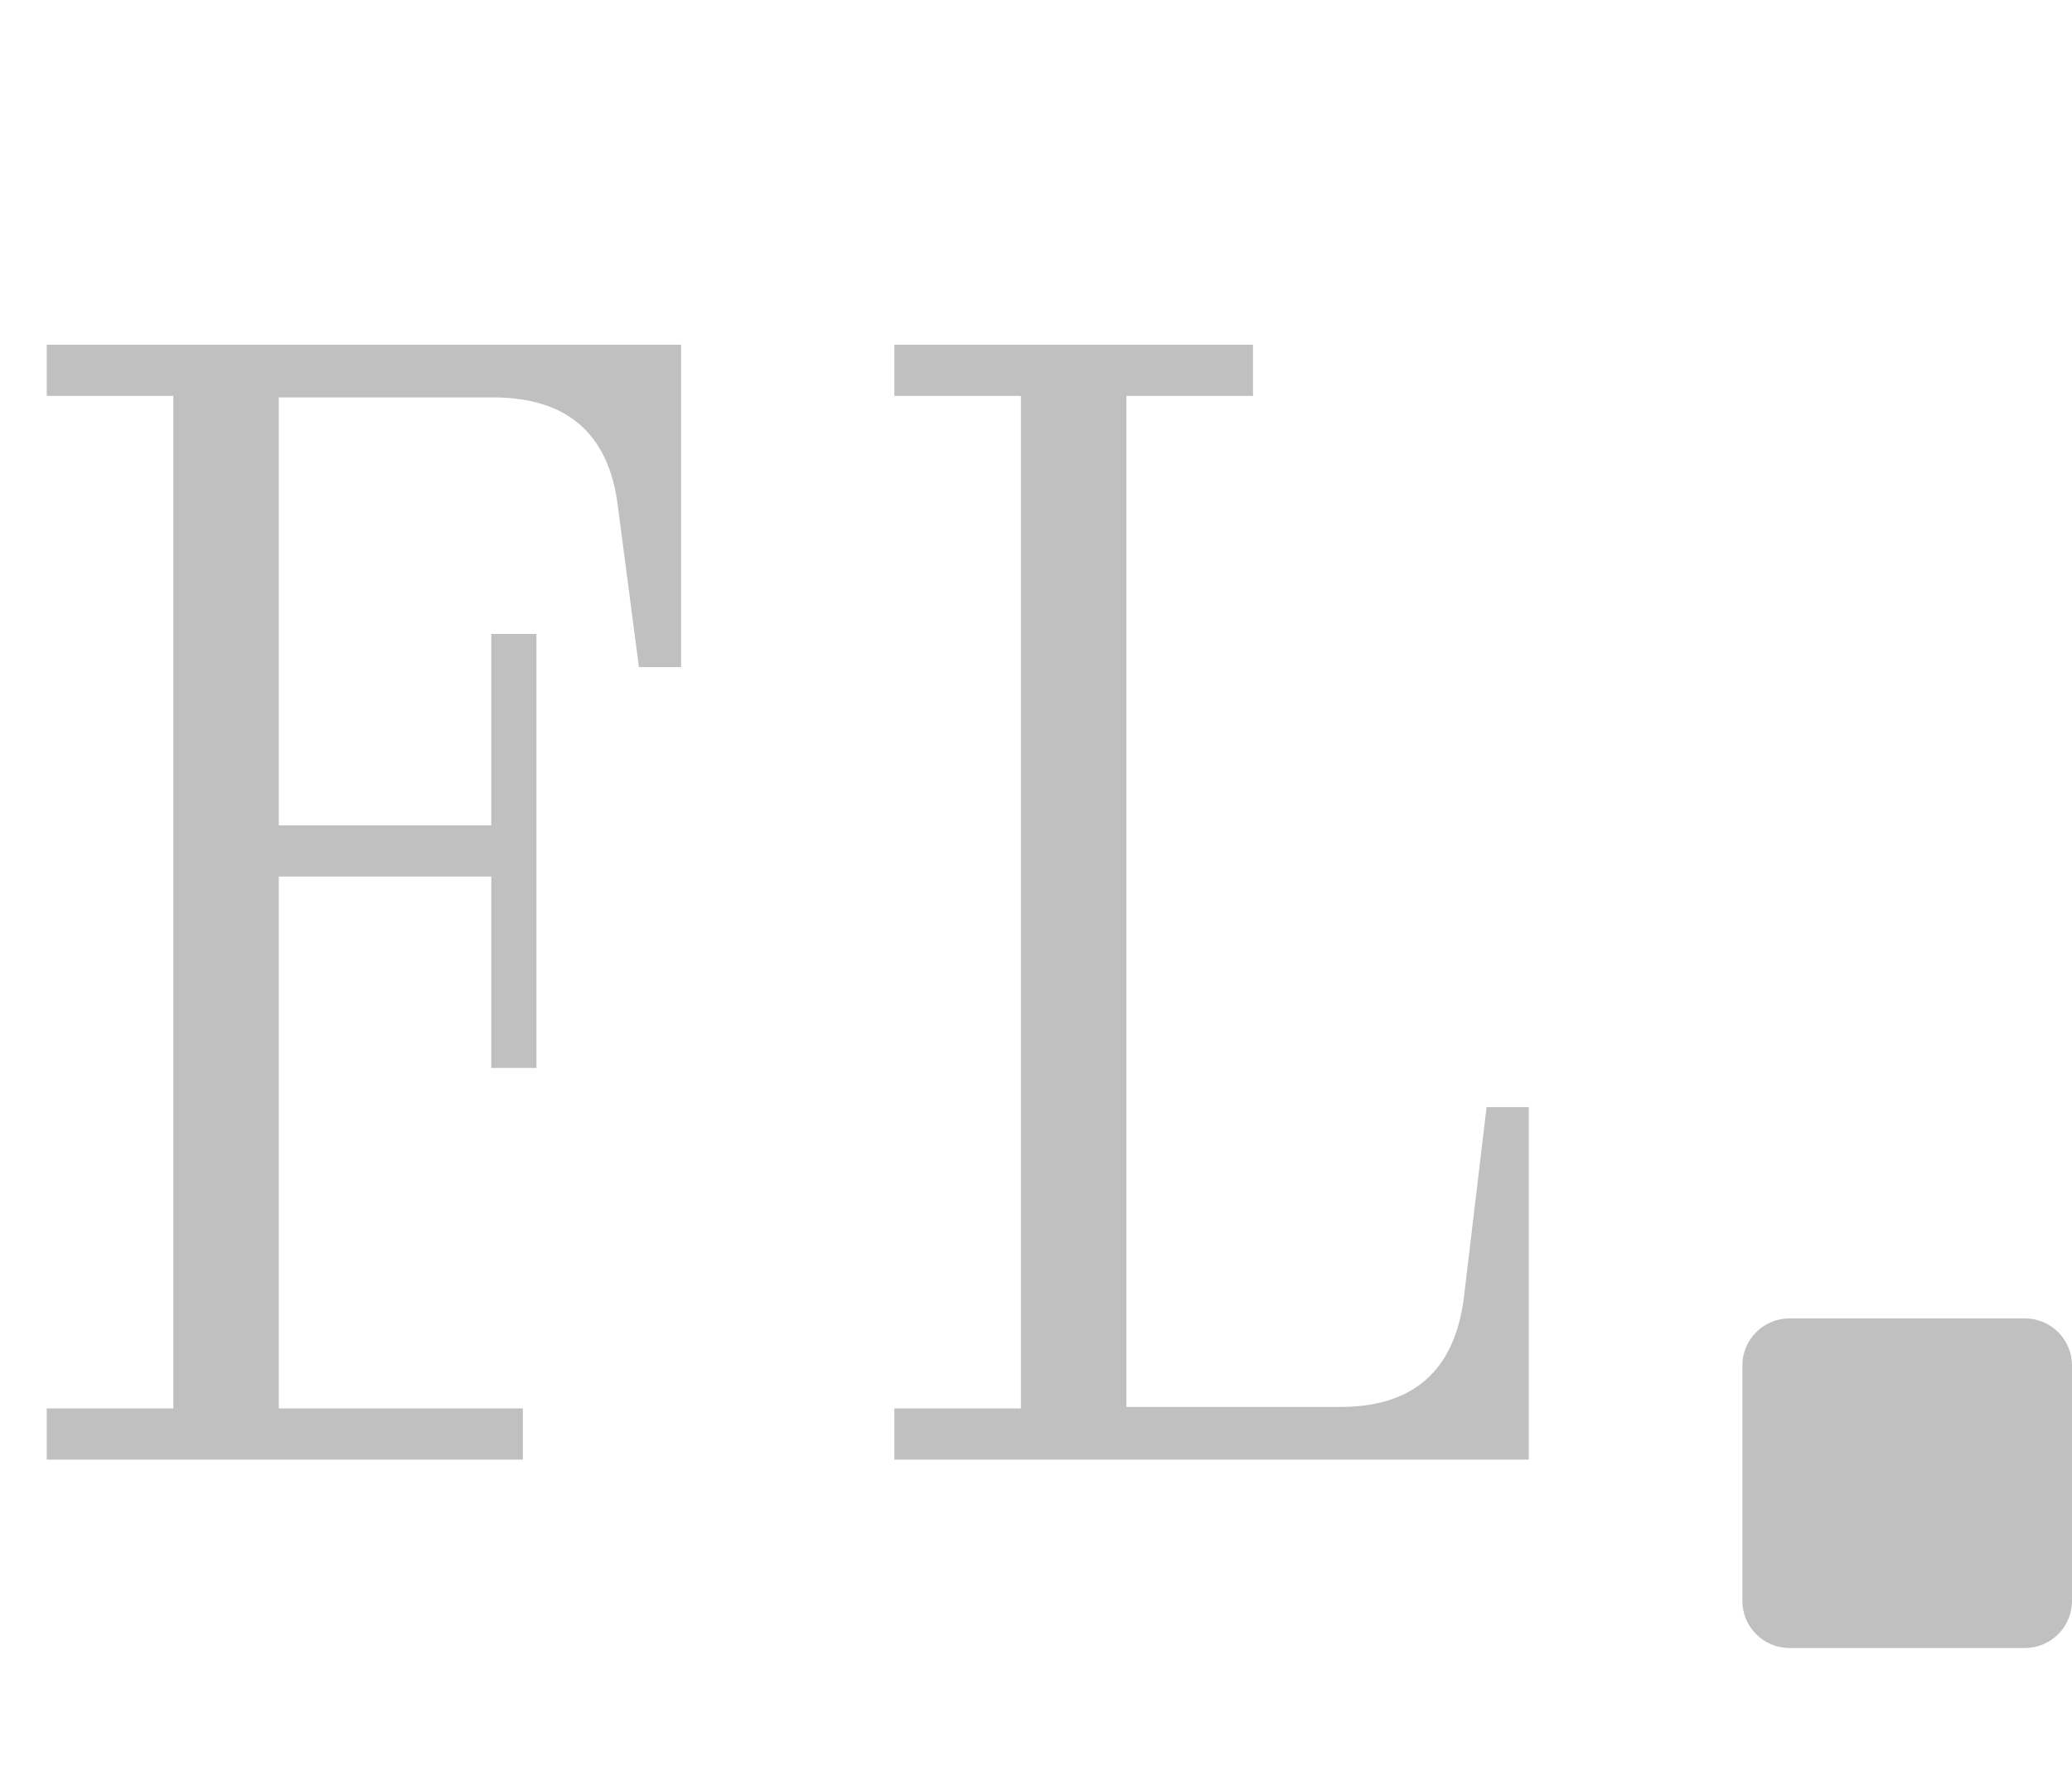
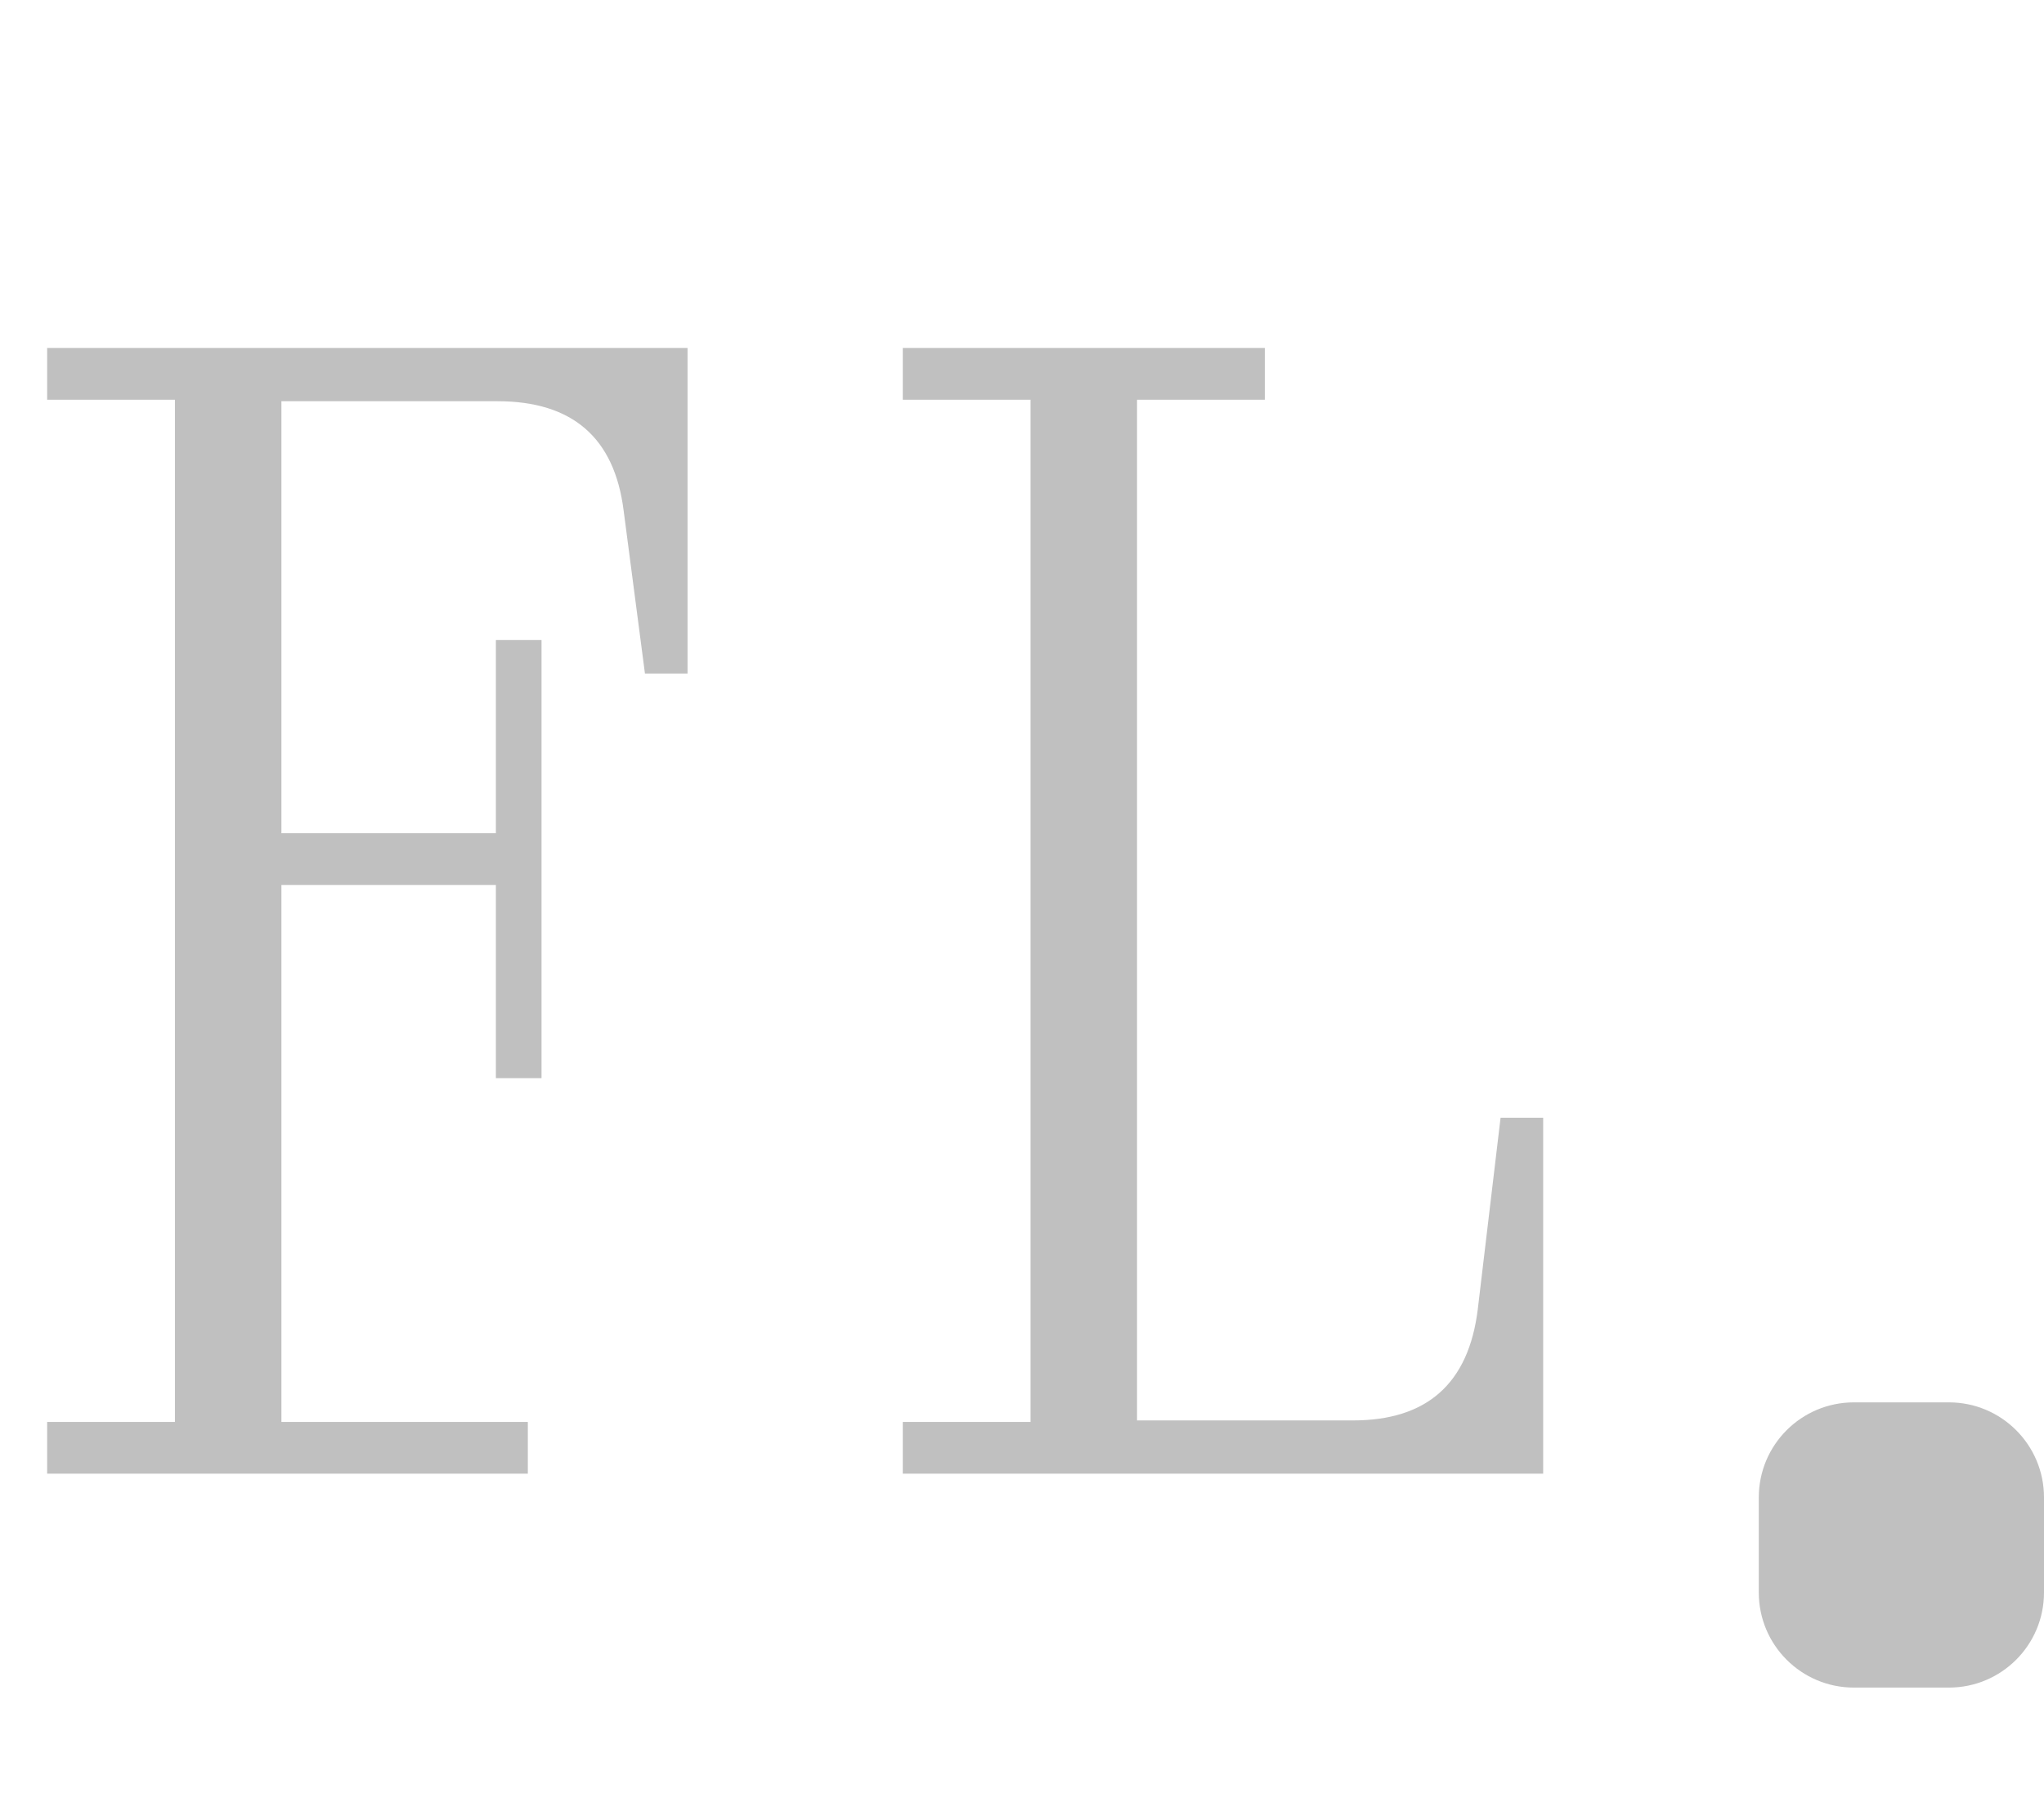
- <svg xmlns="http://www.w3.org/2000/svg" width="88" height="76" viewBox="0 0 88 76" fill="none">
+ <svg xmlns="http://www.w3.org/2000/svg" width="86" height="76" viewBox="0 0 86 76" fill="none">
  <path d="M1.984 62V59.824H7.36V16.816H1.984V14.64H28.928V28.336H27.136L26.24 21.488C25.856 18.416 24.085 16.88 20.928 16.88H11.84V35.056H20.864V26.928H22.784V45.36H20.864V37.232H11.84V59.824H22.208V62H1.984Z" fill="#C0C0C0" />
  <path d="M37.984 62V59.824H43.36V16.816H37.984V14.64H53.216V16.816H47.84V59.76H56.928C60.043 59.76 61.792 58.203 62.176 55.088L63.136 47.024H64.928V62H37.984Z" fill="#C0C0C0" />
-   <rect x="74" y="56" width="14" height="14" rx="2" fill="#C0C0C0" />
+   <rect x="74" y="59" width="12" height="12" rx="4" fill="#C0C0C0" />
</svg>
